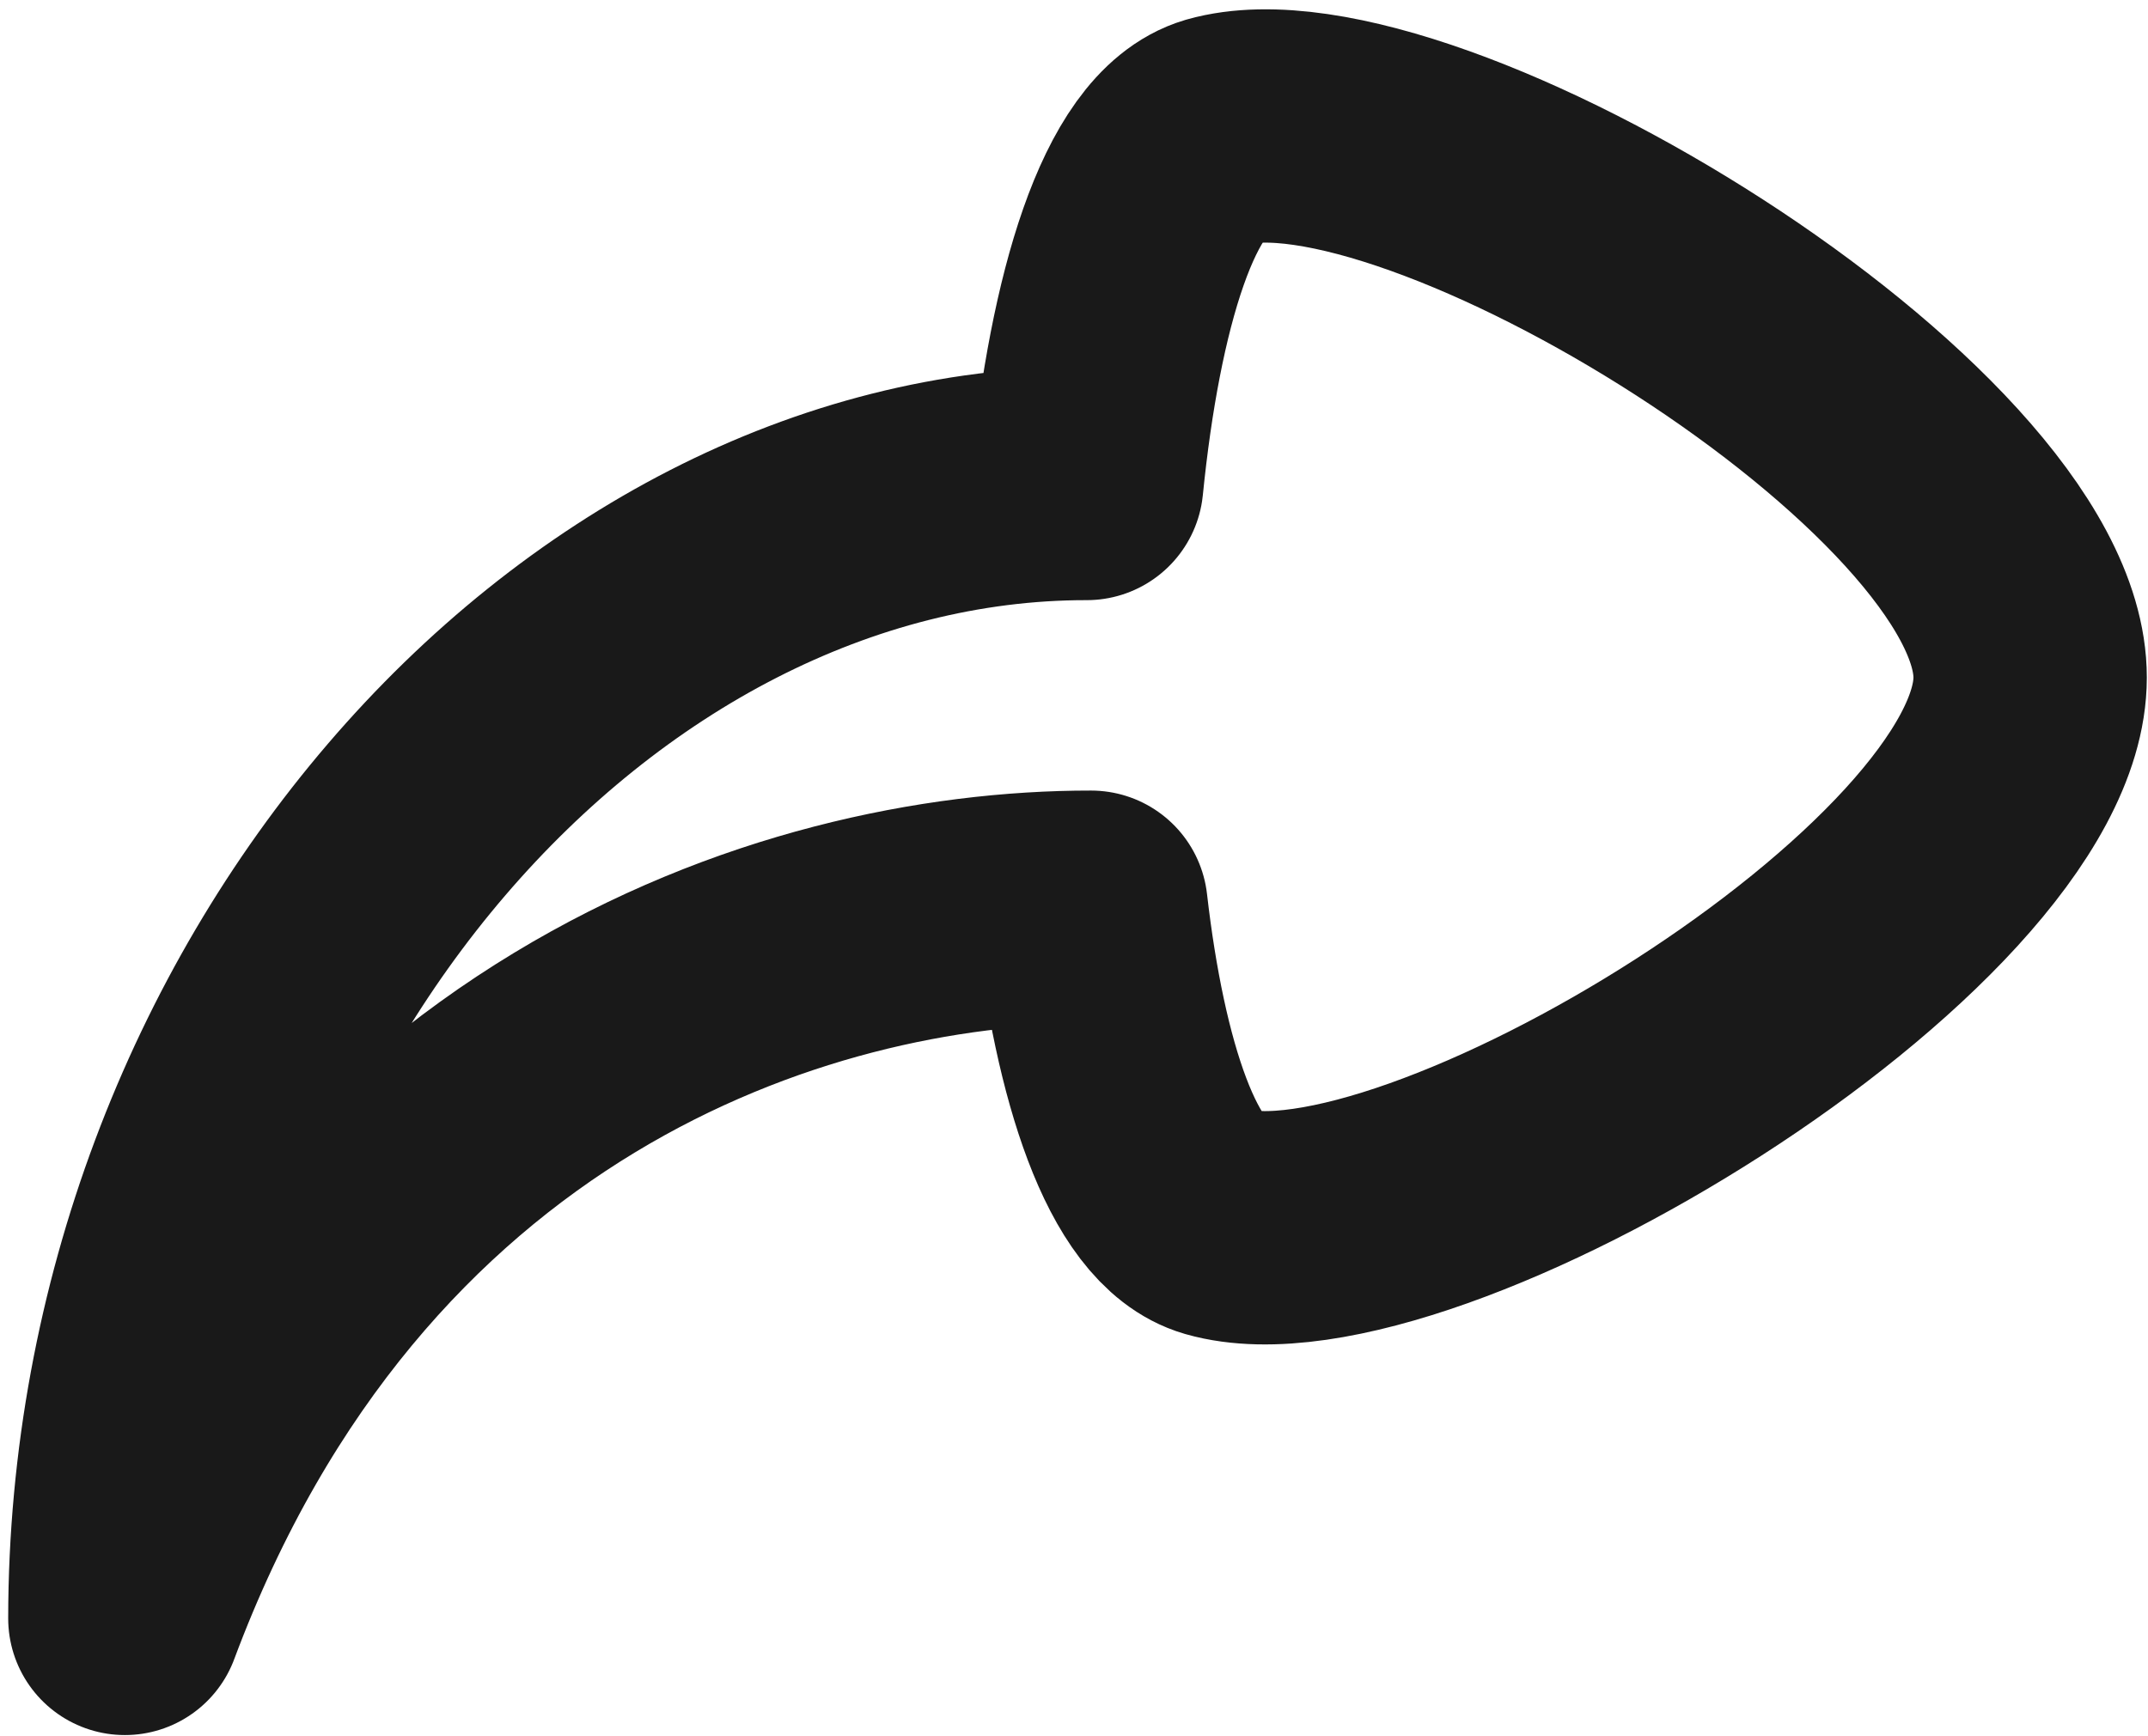
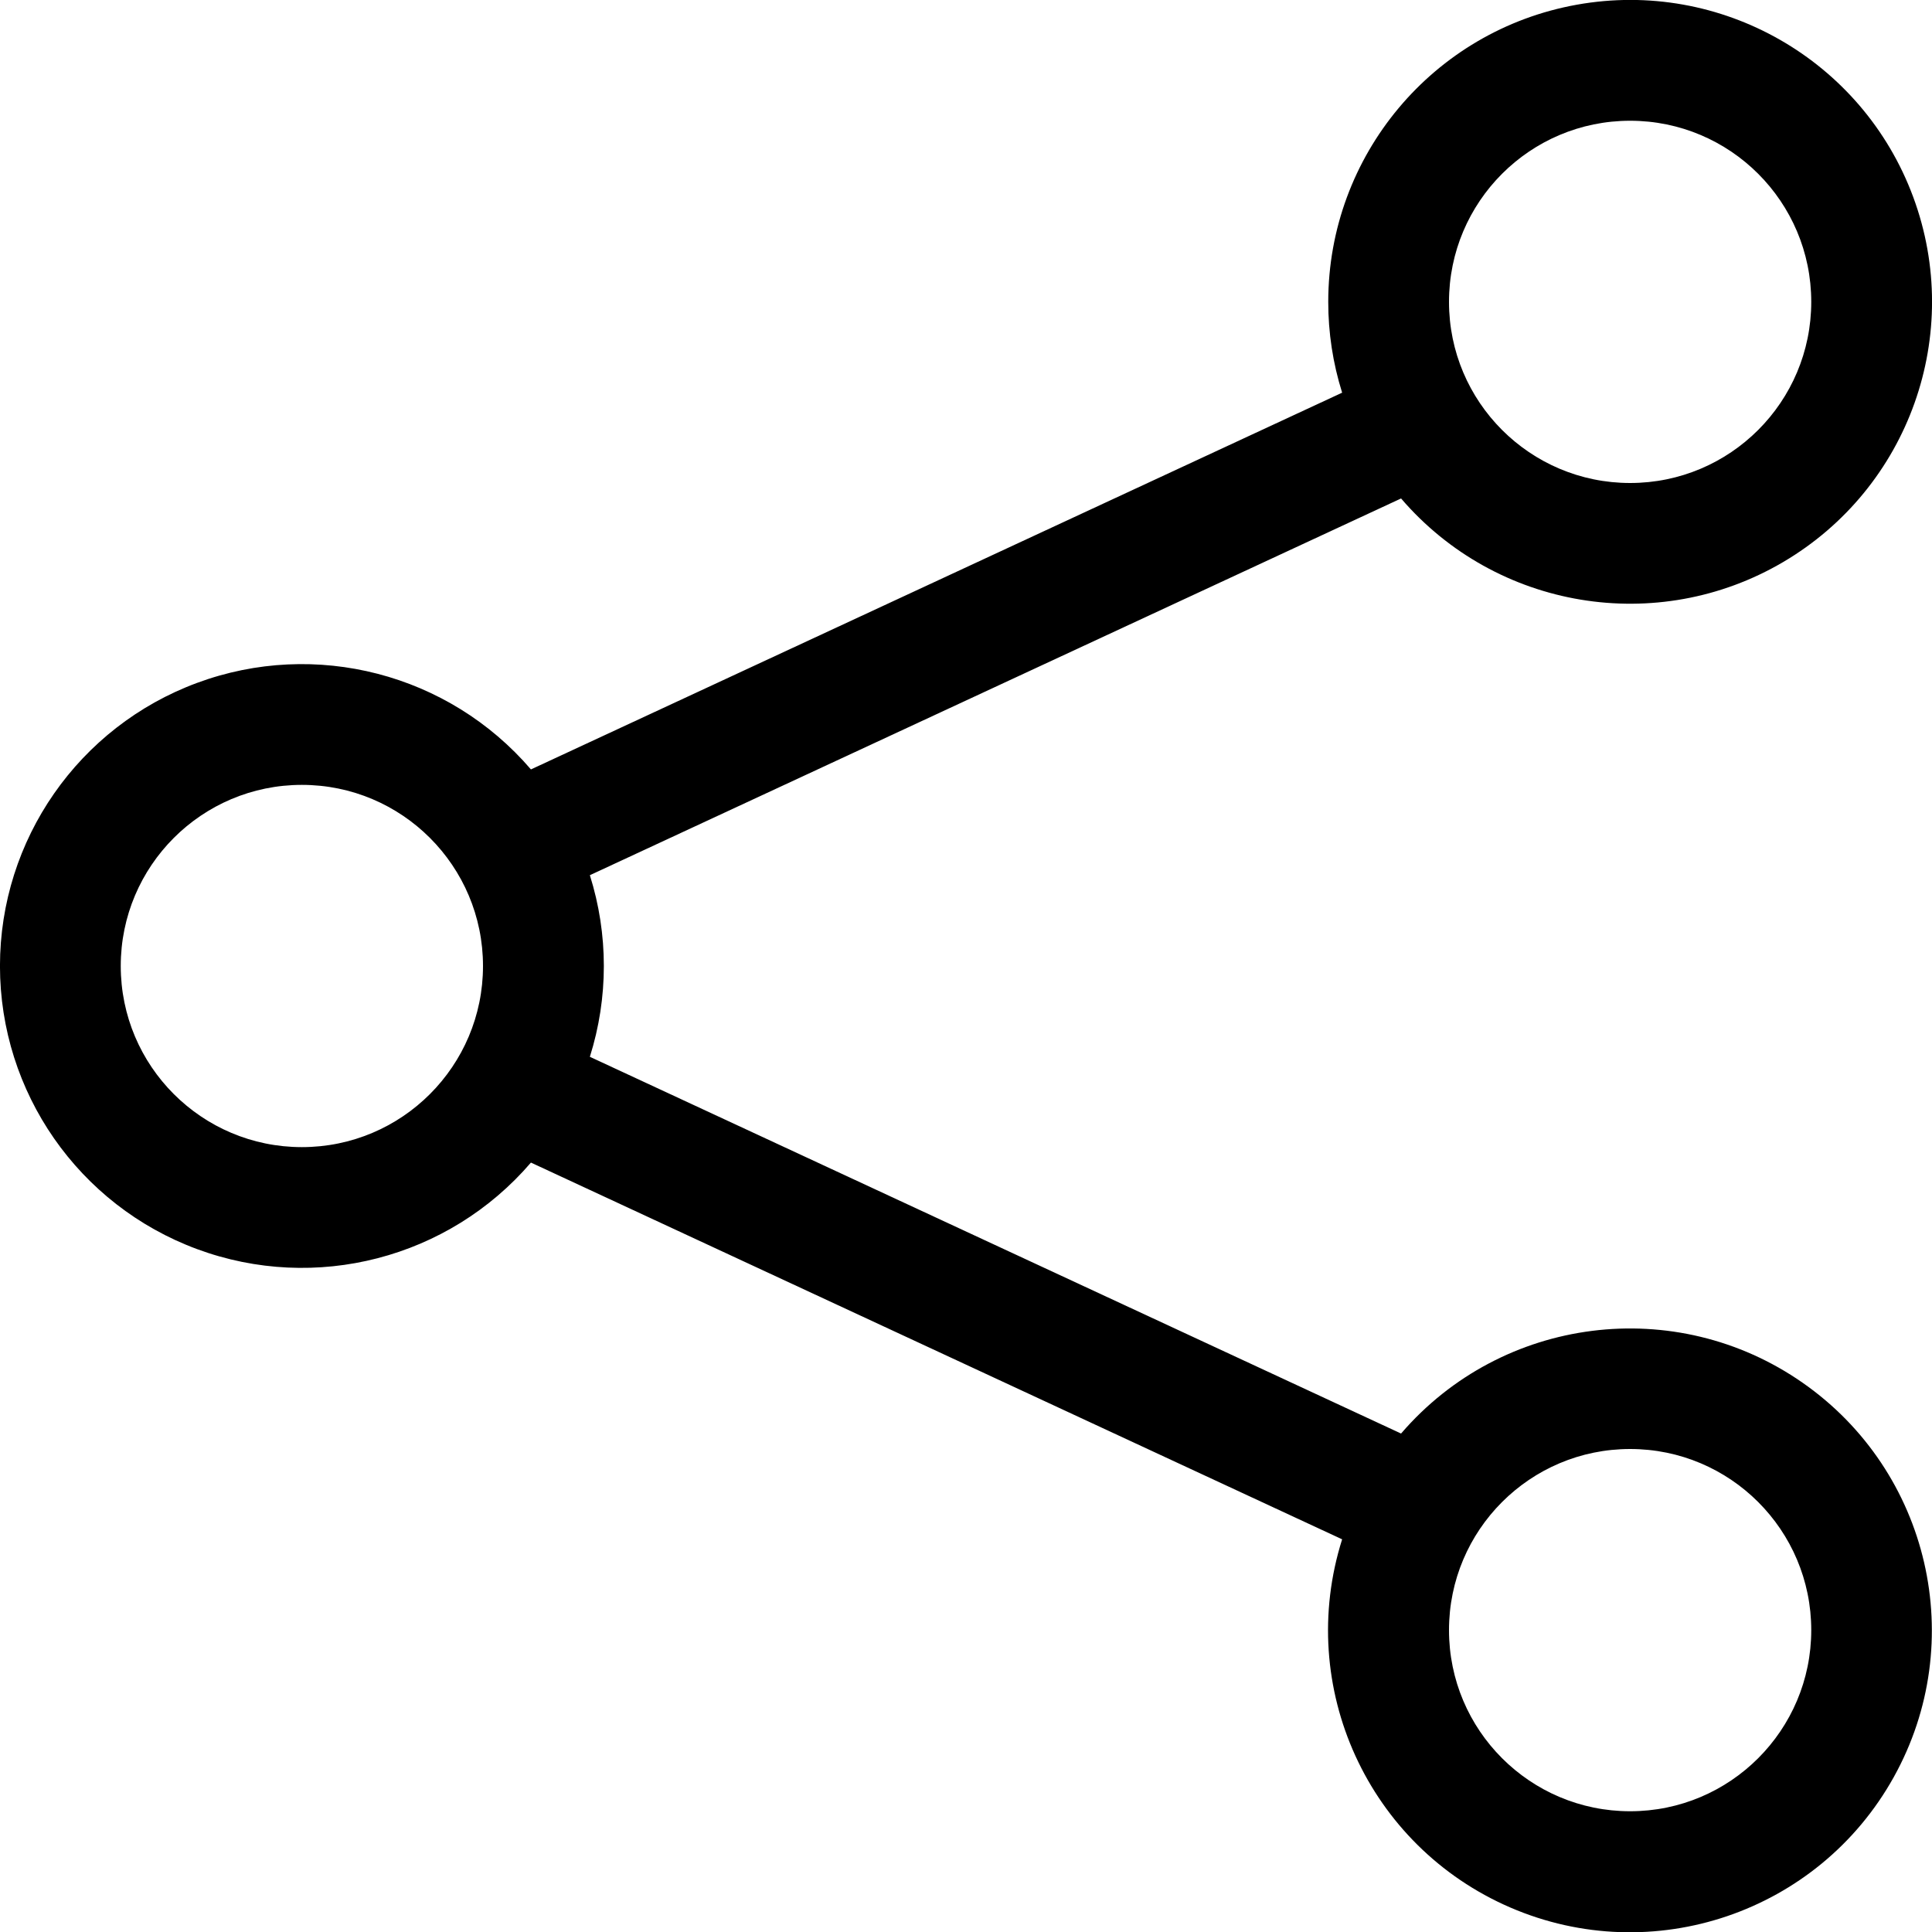
- <svg xmlns="http://www.w3.org/2000/svg" width="172" height="139" viewBox="0 0 172 139" fill="none">
-   <path d="M97.569 10.554C92.001 12.193 88.482 24.15 87.019 38.725C46.534 38.686 10.049 80.289 10 129.626C26.741 84.79 63.426 72.64 87.367 72.664C88.879 85.822 92.3 96.367 97.483 97.867C113.49 102.442 162.544 72.663 162.562 54.274C162.58 35.885 113.584 6.009 97.569 10.554Z" stroke="black" stroke-opacity="0.9" stroke-width="18.688" stroke-linecap="round" stroke-linejoin="round" />
+ <svg xmlns="http://www.w3.org/2000/svg" width="16" height="16" fill="currentColor" class="bi bi-share" viewBox="0 0 16 16">
+   <path d="M13.5 1a1.5 1.5 0 1 0 0 3 1.5 1.5 0 0 0 0-3M11 2.5a2.5 2.5 0 1 1 .603 1.628l-6.718 3.12a2.5 2.5 0 0 1 0 1.504l6.718 3.12a2.5 2.5 0 1 1-.488.876l-6.718-3.12a2.5 2.5 0 1 1 0-3.256l6.718-3.12A2.5 2.5 0 0 1 11 2.5m-8.5 4a1.5 1.5 0 1 0 0 3 1.5 1.5 0 0 0 0-3m11 5.5a1.5 1.5 0 1 0 0 3 1.5 1.5 0 0 0 0-3" />
</svg>
